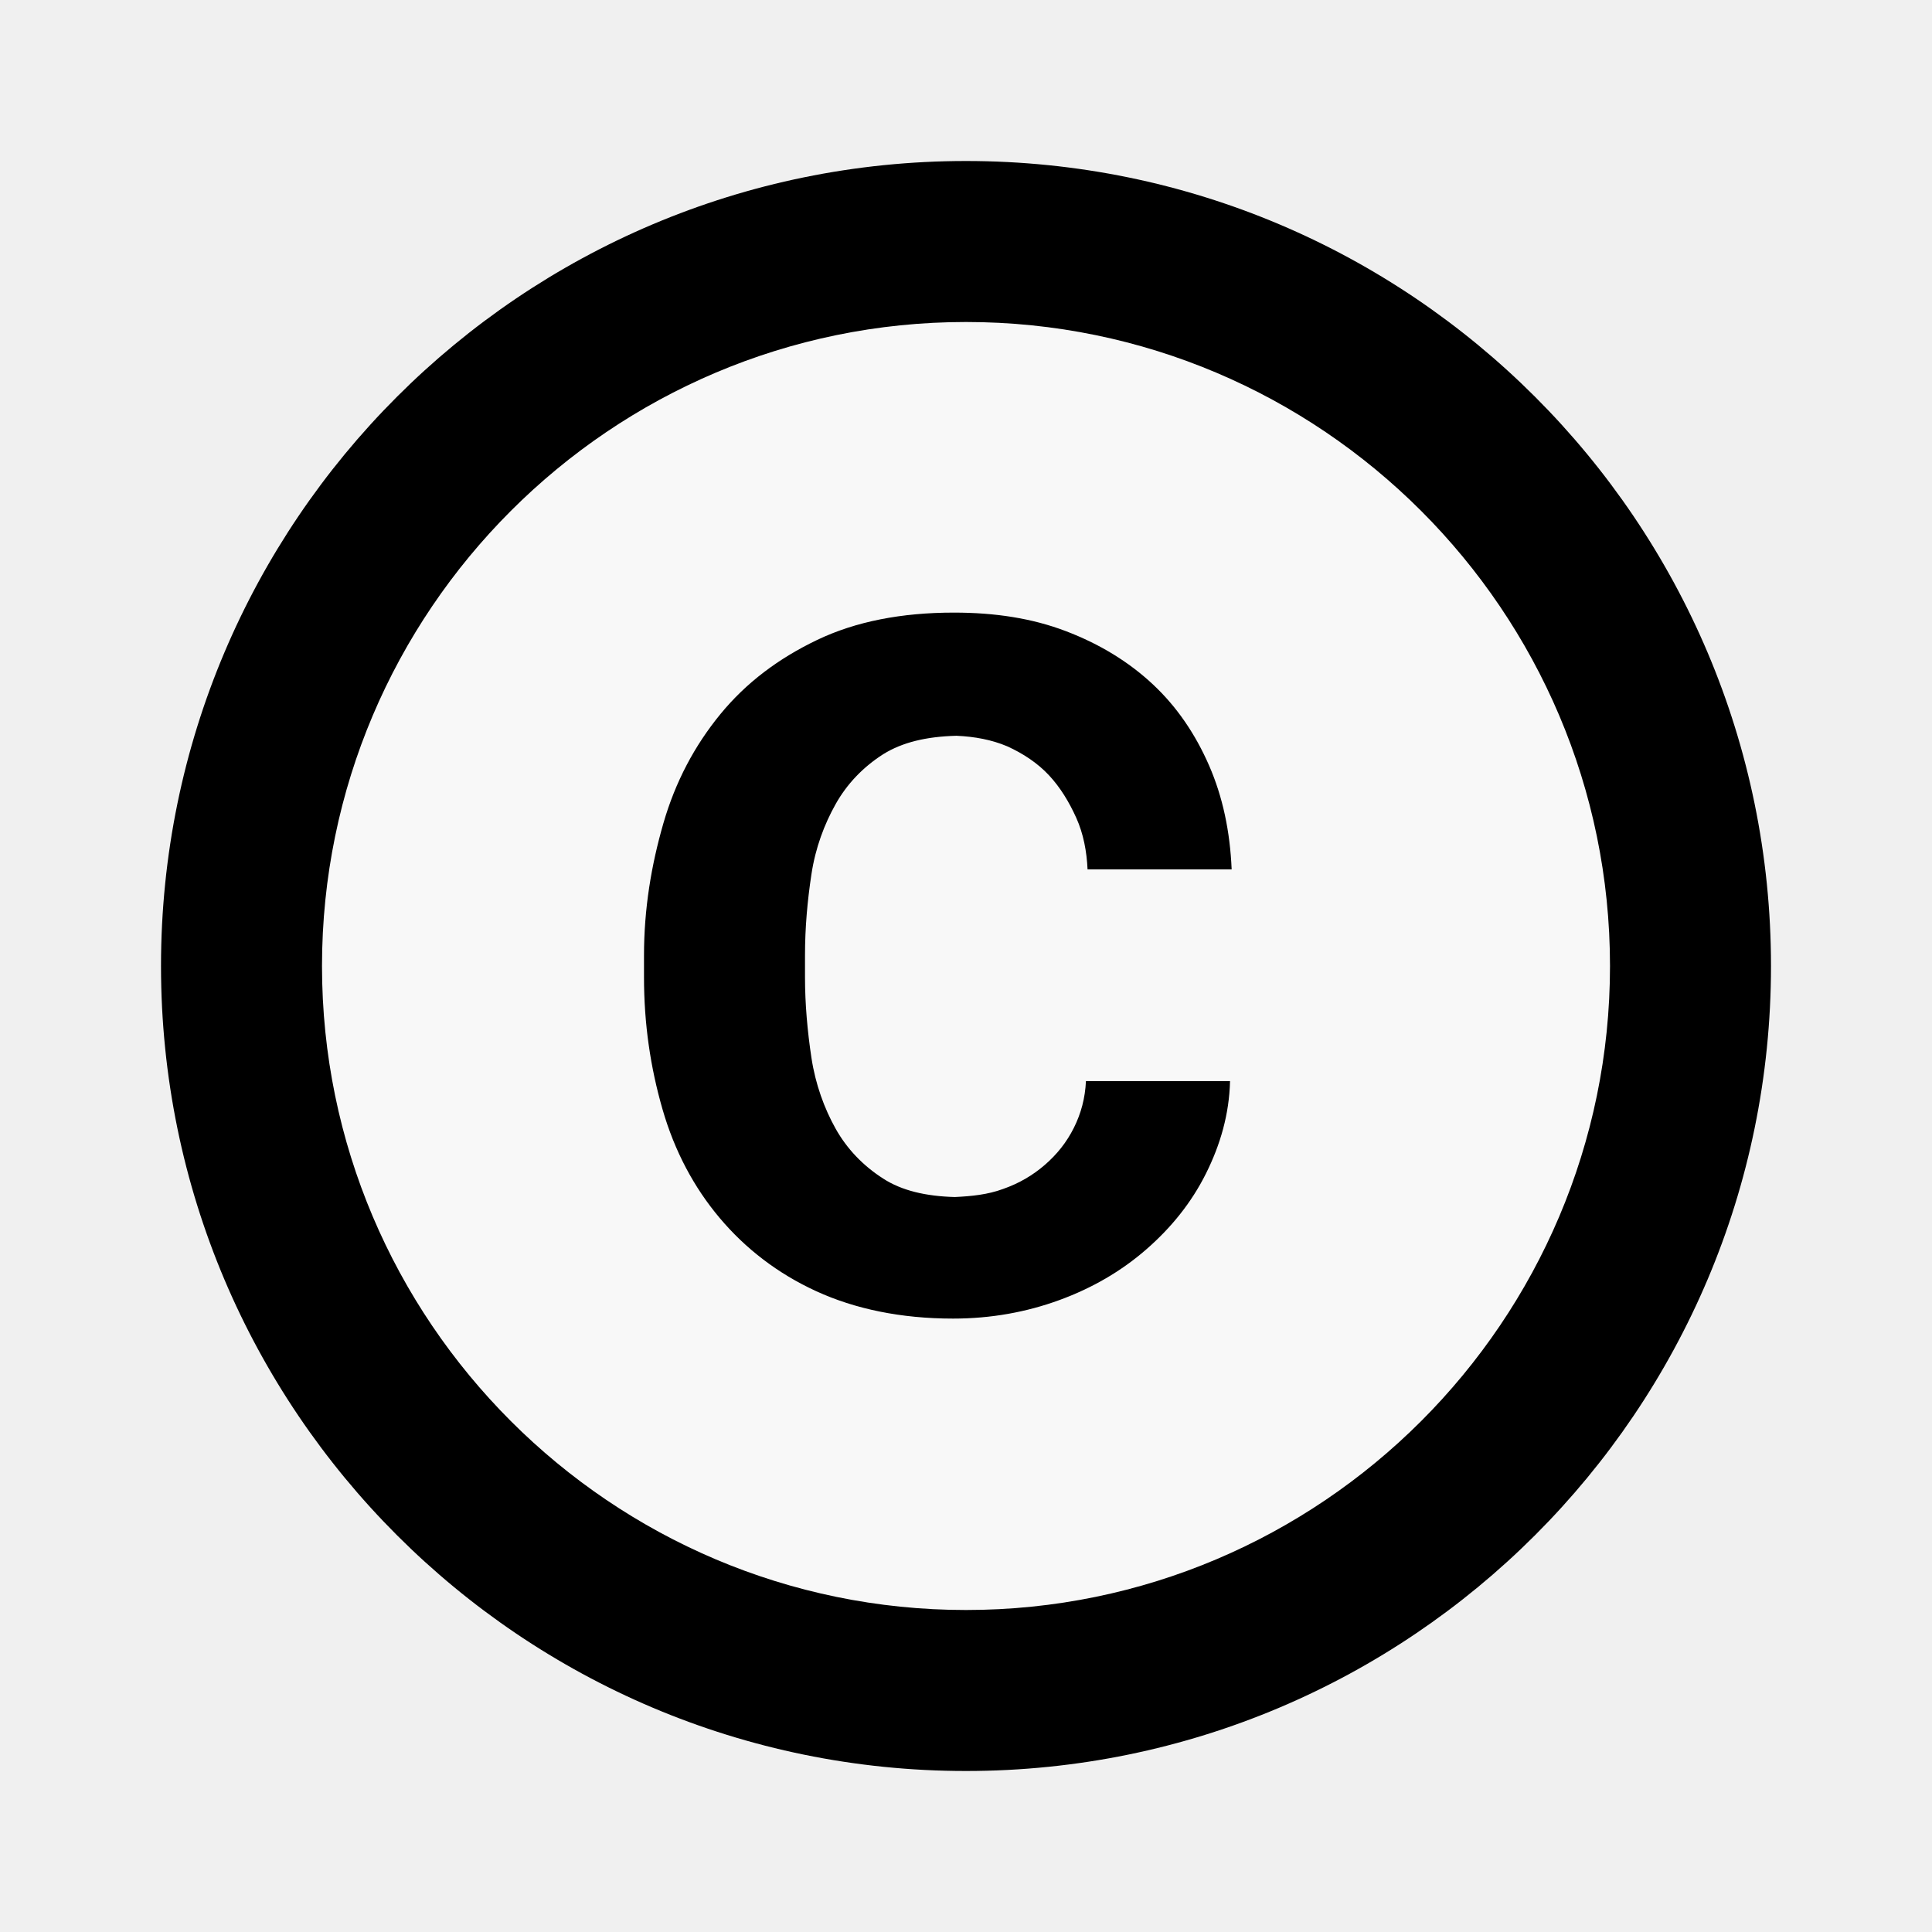
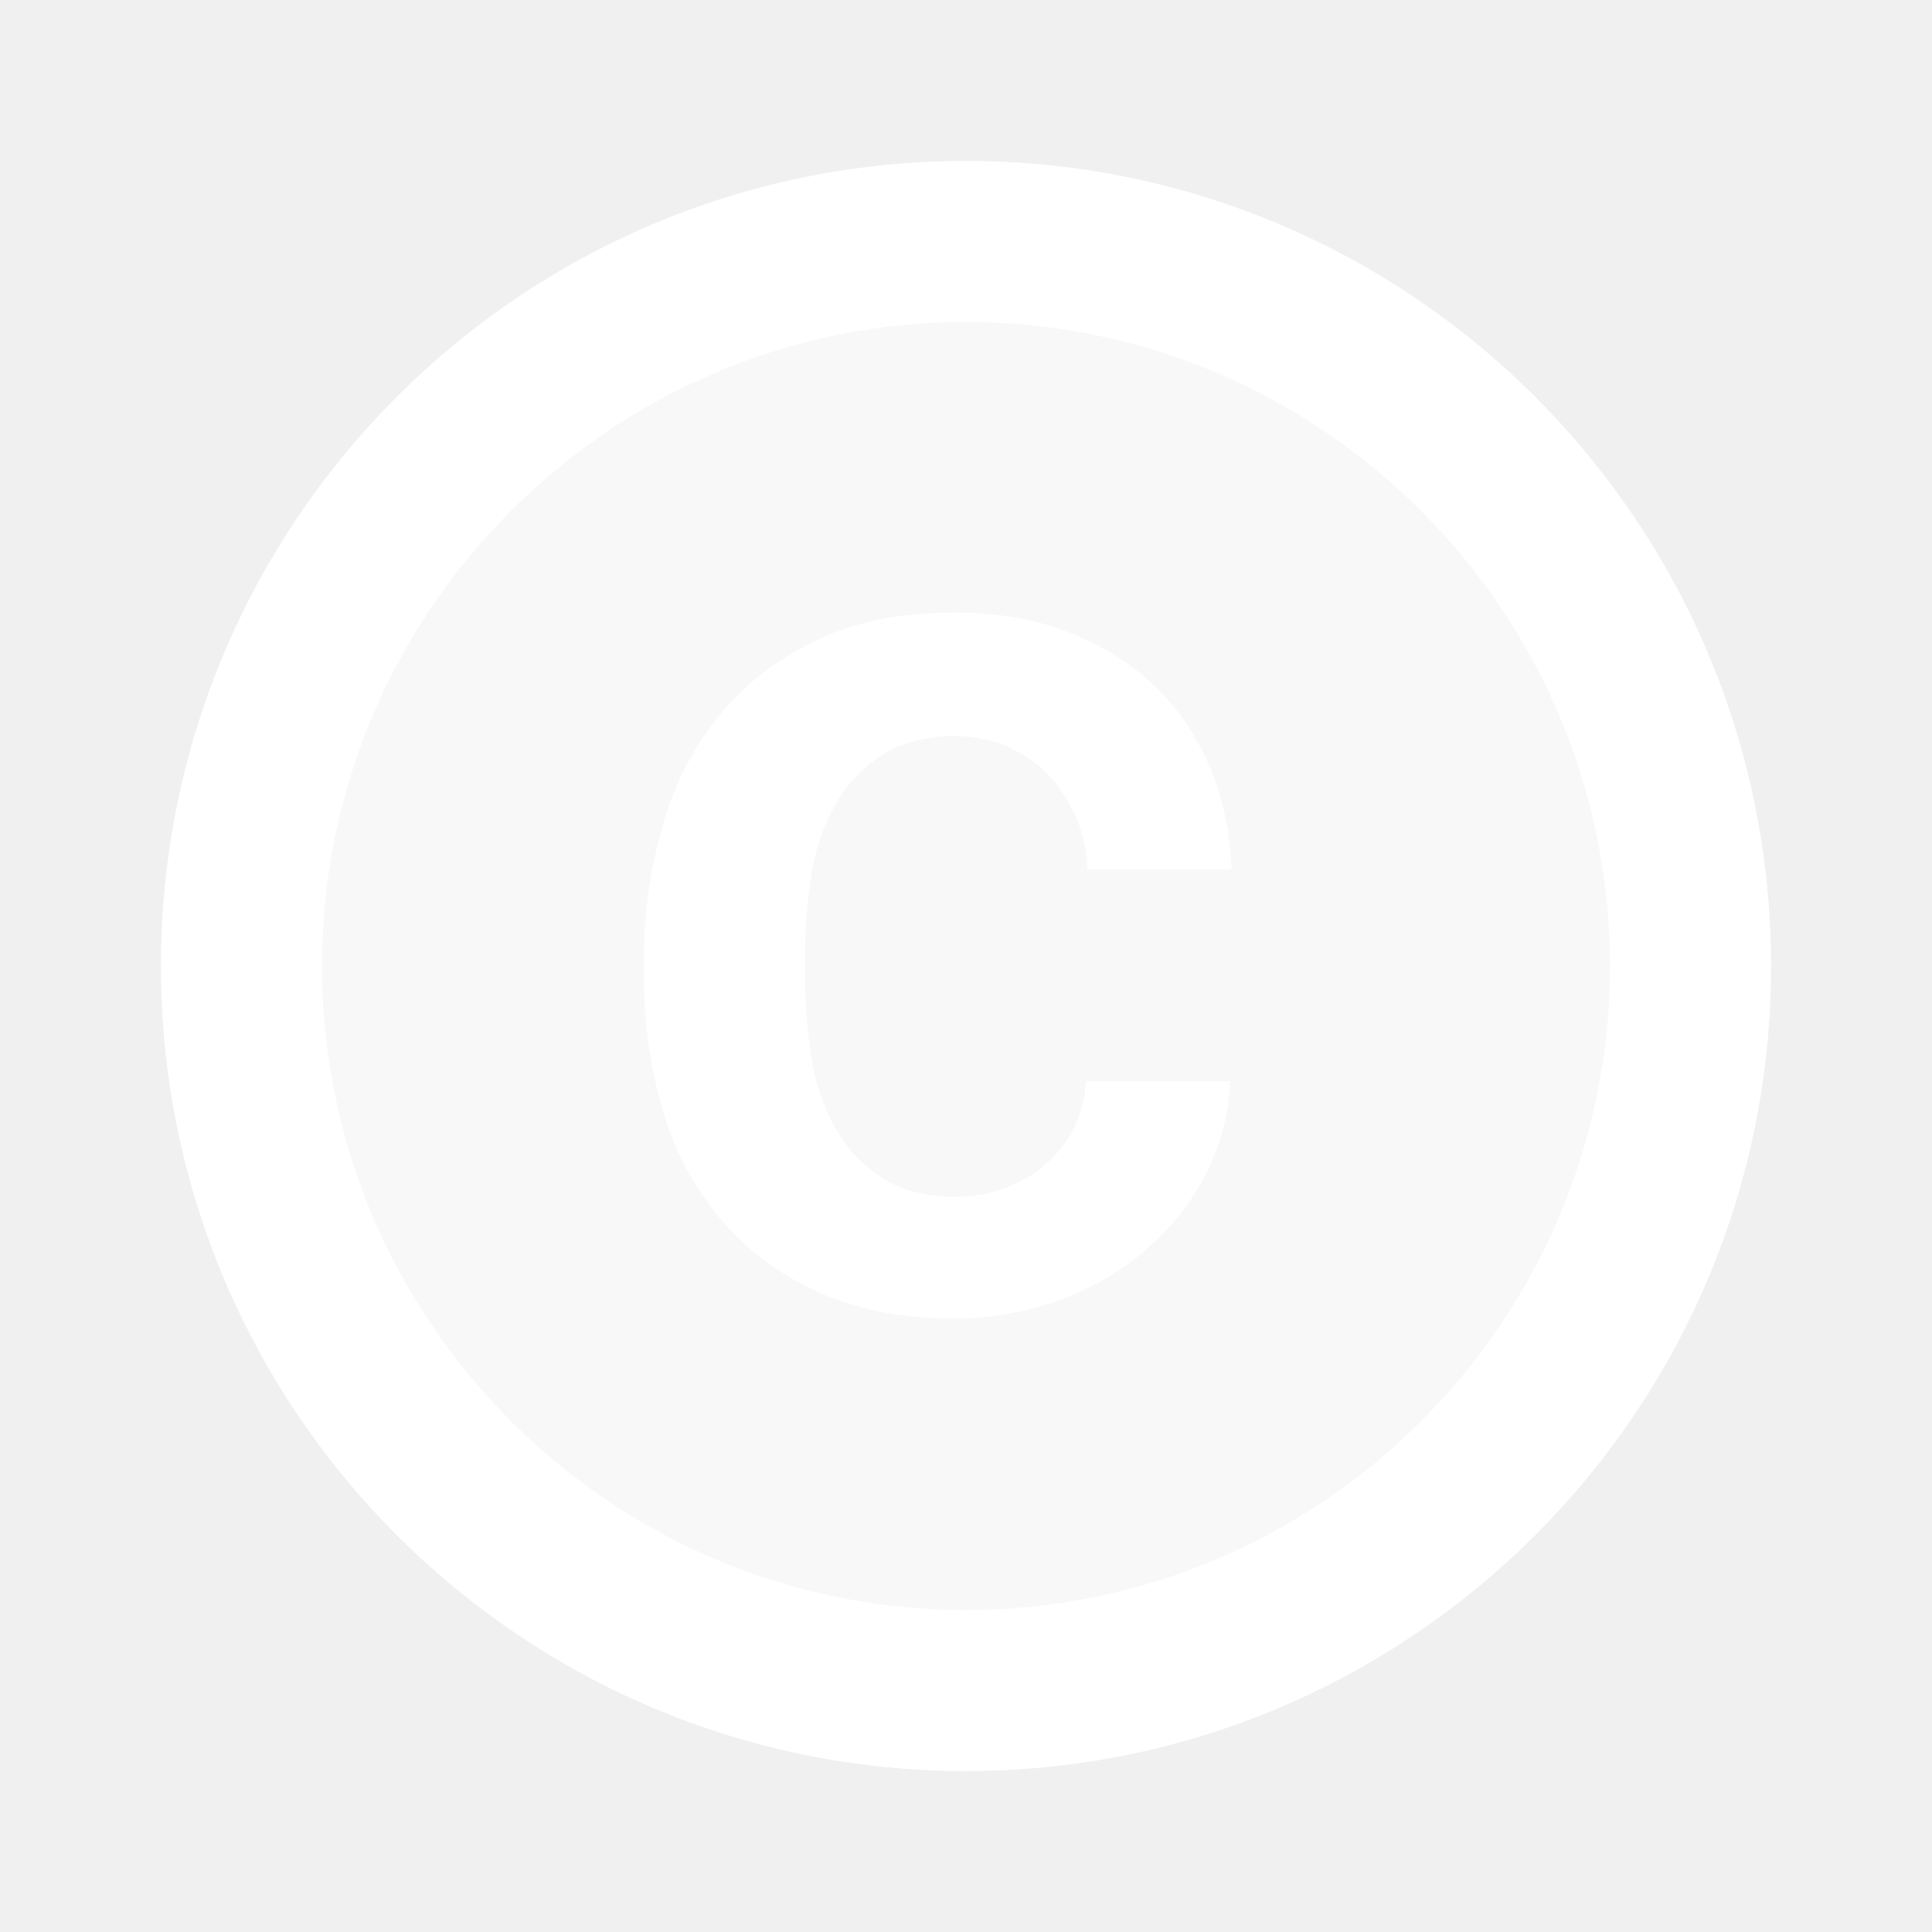
<svg xmlns="http://www.w3.org/2000/svg" xmlns:xlink="http://www.w3.org/1999/xlink" width="24" height="24" viewBox="0 0 24 24">
  <defs>
    <path id="a" d="M24 0v24H0V0h24z" />
  </defs>
  <clipPath id="b">
    <use xlink:href="#a" overflow="visible" />
  </clipPath>
-   <circle cx="12" cy="12" r="10" fill="rgba(255,255,255,0.5)" />
-   <path d="M10.08 10.86c.05-.33.16-.62.3-.87s.34-.46.59-.62c.24-.15.54-.22.91-.23.23.01.44.05.63.13.2.09.38.21.52.36s.25.33.34.53.13.42.14.64h1.79c-.02-.47-.11-.9-.28-1.29s-.4-.73-.7-1.01-.66-.5-1.08-.66-.88-.23-1.39-.23c-.65 0-1.22.11-1.7.34s-.88.53-1.2.92-.56.84-.71 1.36S8 11.29 8 11.87v.27c0 .58.08 1.12.23 1.64s.39.97.71 1.35.72.69 1.2.91 1.05.34 1.7.34c.47 0 .91-.08 1.32-.23s.77-.36 1.08-.63.56-.58.74-.94.29-.74.3-1.15h-1.79c-.01.21-.06.4-.15.58s-.21.33-.36.46-.32.23-.52.3c-.19.07-.39.09-.6.1-.36-.01-.66-.08-.89-.23-.25-.16-.45-.37-.59-.62s-.25-.55-.3-.88-.08-.67-.08-1v-.27c0-.35.03-.68.08-1.01zM12 2C6.48 2 2 6.48 2 12s4.48 10 10 10 10-4.48 10-10S17.52 2 12 2zm0 18c-4.41 0-8-3.59-8-8s3.59-8 8-8 8 3.59 8 8-3.59 8-8 8z" clip-path="url(#b)" />
+   <g class="jp-icon3" fill="#616161">
+     <circle cx="12" cy="12" r="10" fill="rgba(255,255,255,0.5)" />
+   </g>
+   <g class="jp-icon-accent0 jp-icon-selectable" fill="#fff">
+     <path d="M10.08 10.86c.05-.33.16-.62.3-.87s.34-.46.59-.62c.24-.15.54-.22.91-.23.23.01.44.05.63.13.2.09.38.21.52.36s.25.33.34.53.13.42.14.64h1.79c-.02-.47-.11-.9-.28-1.29s-.4-.73-.7-1.01-.66-.5-1.08-.66-.88-.23-1.39-.23c-.65 0-1.22.11-1.7.34s-.88.53-1.2.92-.56.84-.71 1.36S8 11.29 8 11.87v.27c0 .58.08 1.12.23 1.64s.39.97.71 1.35.72.69 1.2.91 1.05.34 1.7.34c.47 0 .91-.08 1.32-.23s.77-.36 1.08-.63.56-.58.74-.94.29-.74.3-1.15h-1.79c-.01.21-.06.4-.15.58s-.21.33-.36.46-.32.23-.52.3c-.19.07-.39.09-.6.1-.36-.01-.66-.08-.89-.23-.25-.16-.45-.37-.59-.62s-.25-.55-.3-.88-.08-.67-.08-1v-.27c0-.35.03-.68.08-1.01zM12 2C6.48 2 2 6.48 2 12s4.48 10 10 10 10-4.48 10-10S17.52 2 12 2zm0 18c-4.41 0-8-3.59-8-8s3.59-8 8-8 8 3.59 8 8-3.59 8-8 8z" clip-path="url(#b)" />
+   </g>
</svg>
